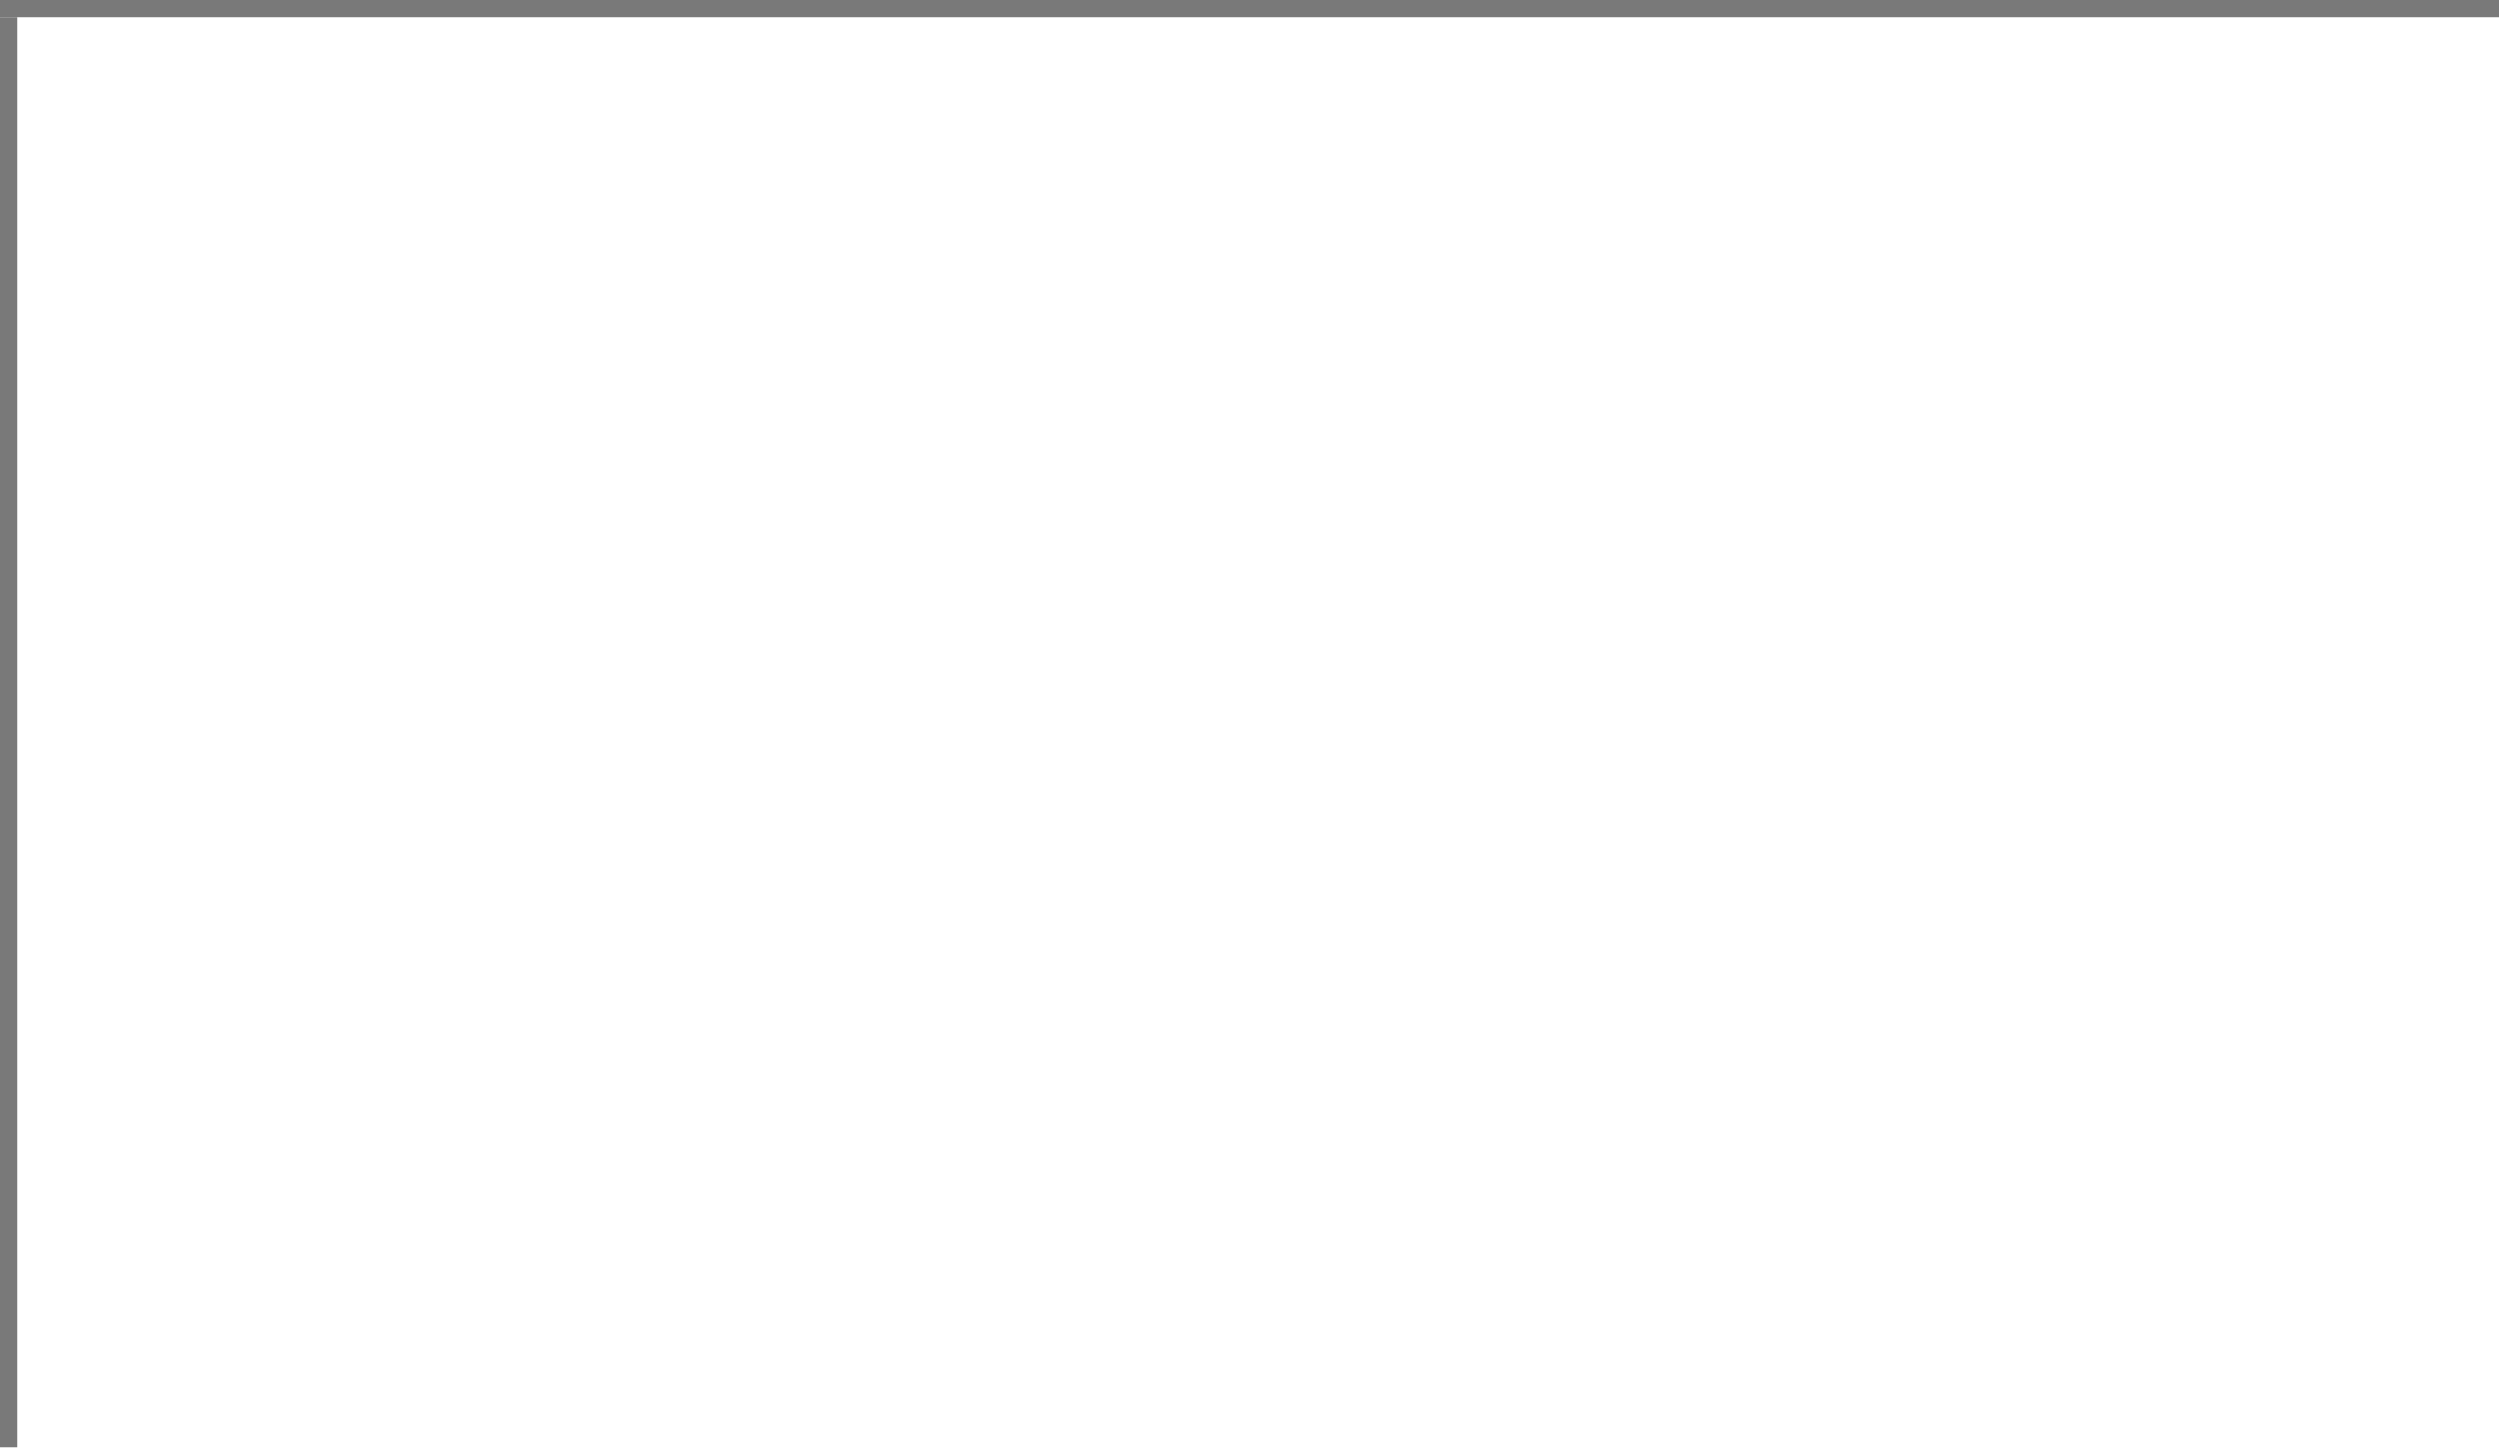
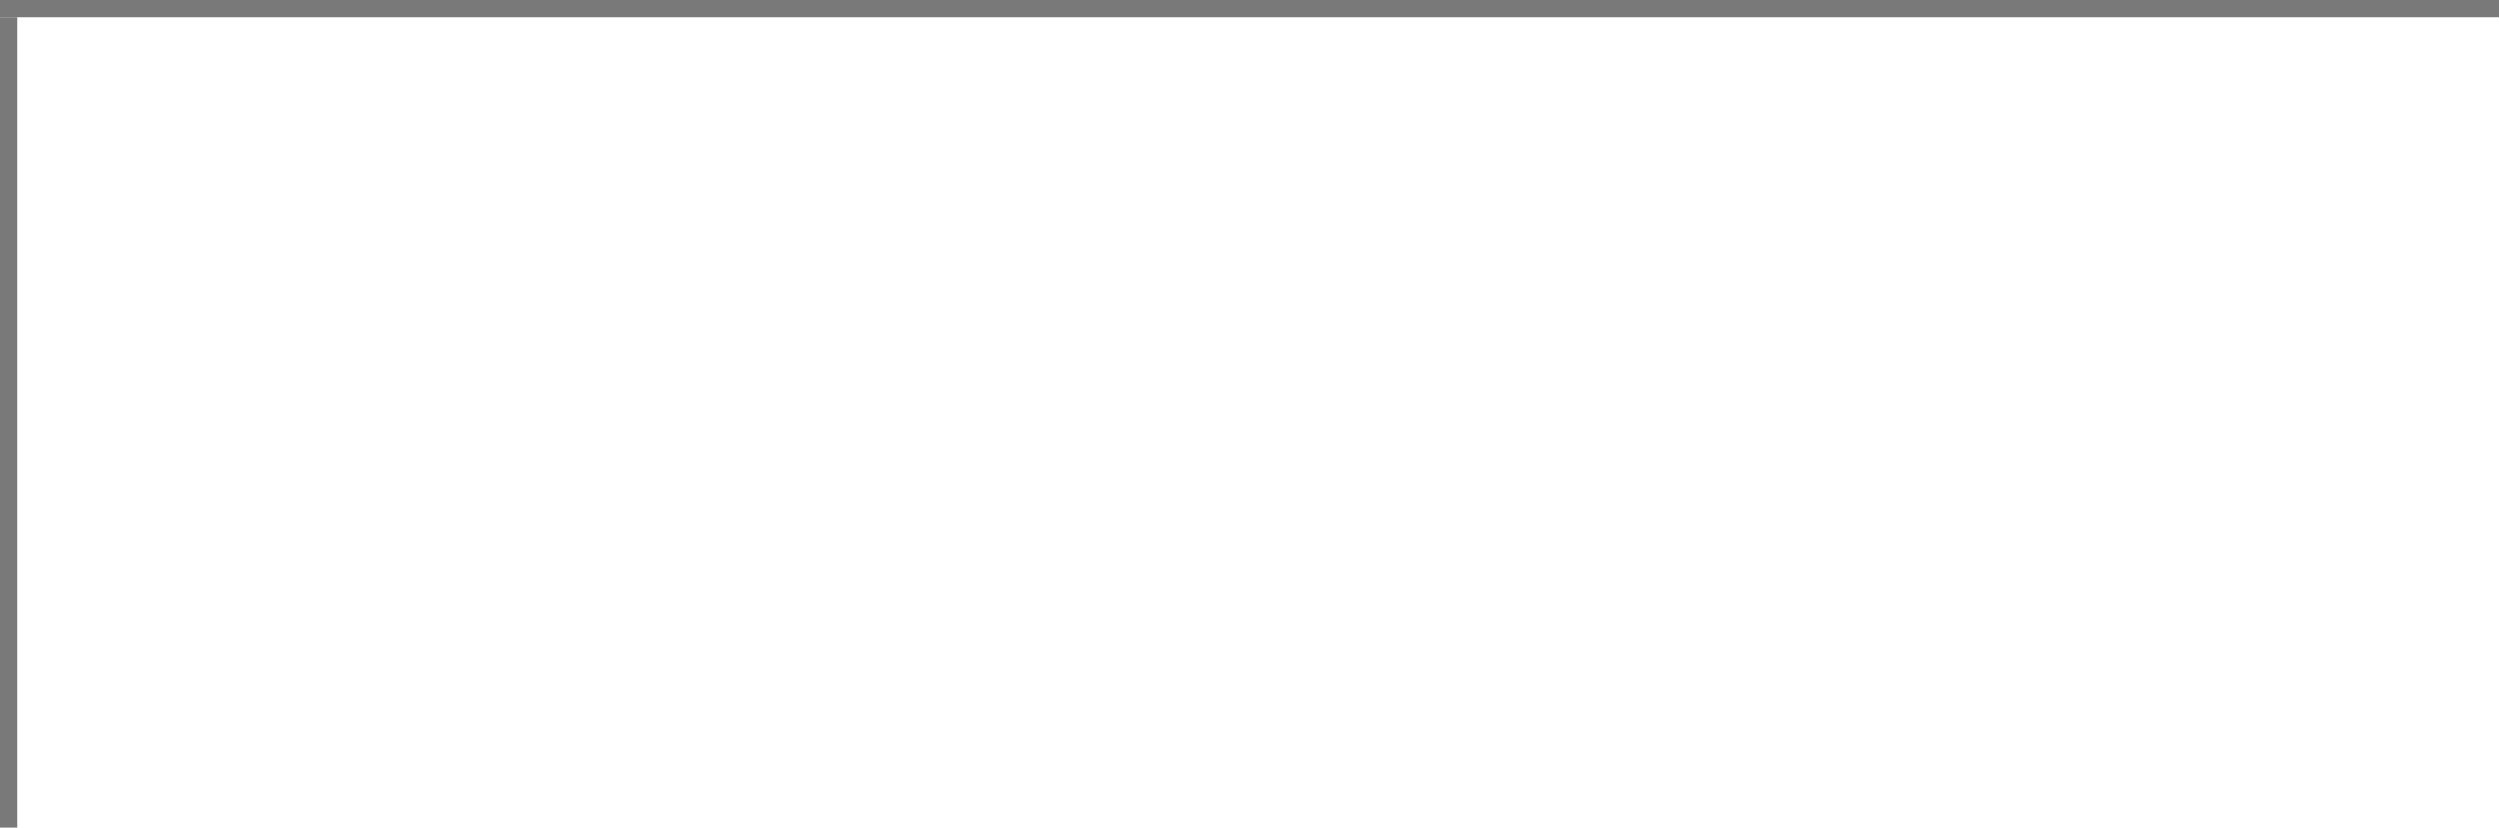
- <svg xmlns="http://www.w3.org/2000/svg" version="1.1" width="145px" height="84px" viewBox="50 456 145 84">
-   <path d="M 1 1  L 145 1  L 145 84  L 1 84  L 1 1  Z " fill-rule="nonzero" fill="rgba(255, 255, 255, 1)" stroke="none" transform="matrix(1 0 0 1 50 456 )" class="fill" />
-   <path d="M 0.5 1  L 0.5 84  " stroke-width="1" stroke-dasharray="0" stroke="rgba(121, 121, 121, 1)" fill="none" transform="matrix(1 0 0 1 50 456 )" class="stroke" />
-   <path d="M 0 0.5  L 145 0.5  " stroke-width="1" stroke-dasharray="0" stroke="rgba(121, 121, 121, 1)" fill="none" transform="matrix(1 0 0 1 50 456 )" class="stroke" />
+ <svg xmlns="http://www.w3.org/2000/svg" version="1.1" width="145px" height="48px" viewBox="50 78 145 48">
+   <path d="M 1 1  L 145 1  L 145 48  L 1 48  L 1 1  Z " fill-rule="nonzero" fill="rgba(255, 255, 255, 1)" stroke="none" transform="matrix(1 0 0 1 50 78 )" class="fill" />
+   <path d="M 0.5 1  L 0.5 48  " stroke-width="1" stroke-dasharray="0" stroke="rgba(121, 121, 121, 1)" fill="none" transform="matrix(1 0 0 1 50 78 )" class="stroke" />
+   <path d="M 0 0.5  L 145 0.5  " stroke-width="1" stroke-dasharray="0" stroke="rgba(121, 121, 121, 1)" fill="none" transform="matrix(1 0 0 1 50 78 )" class="stroke" />
</svg>
